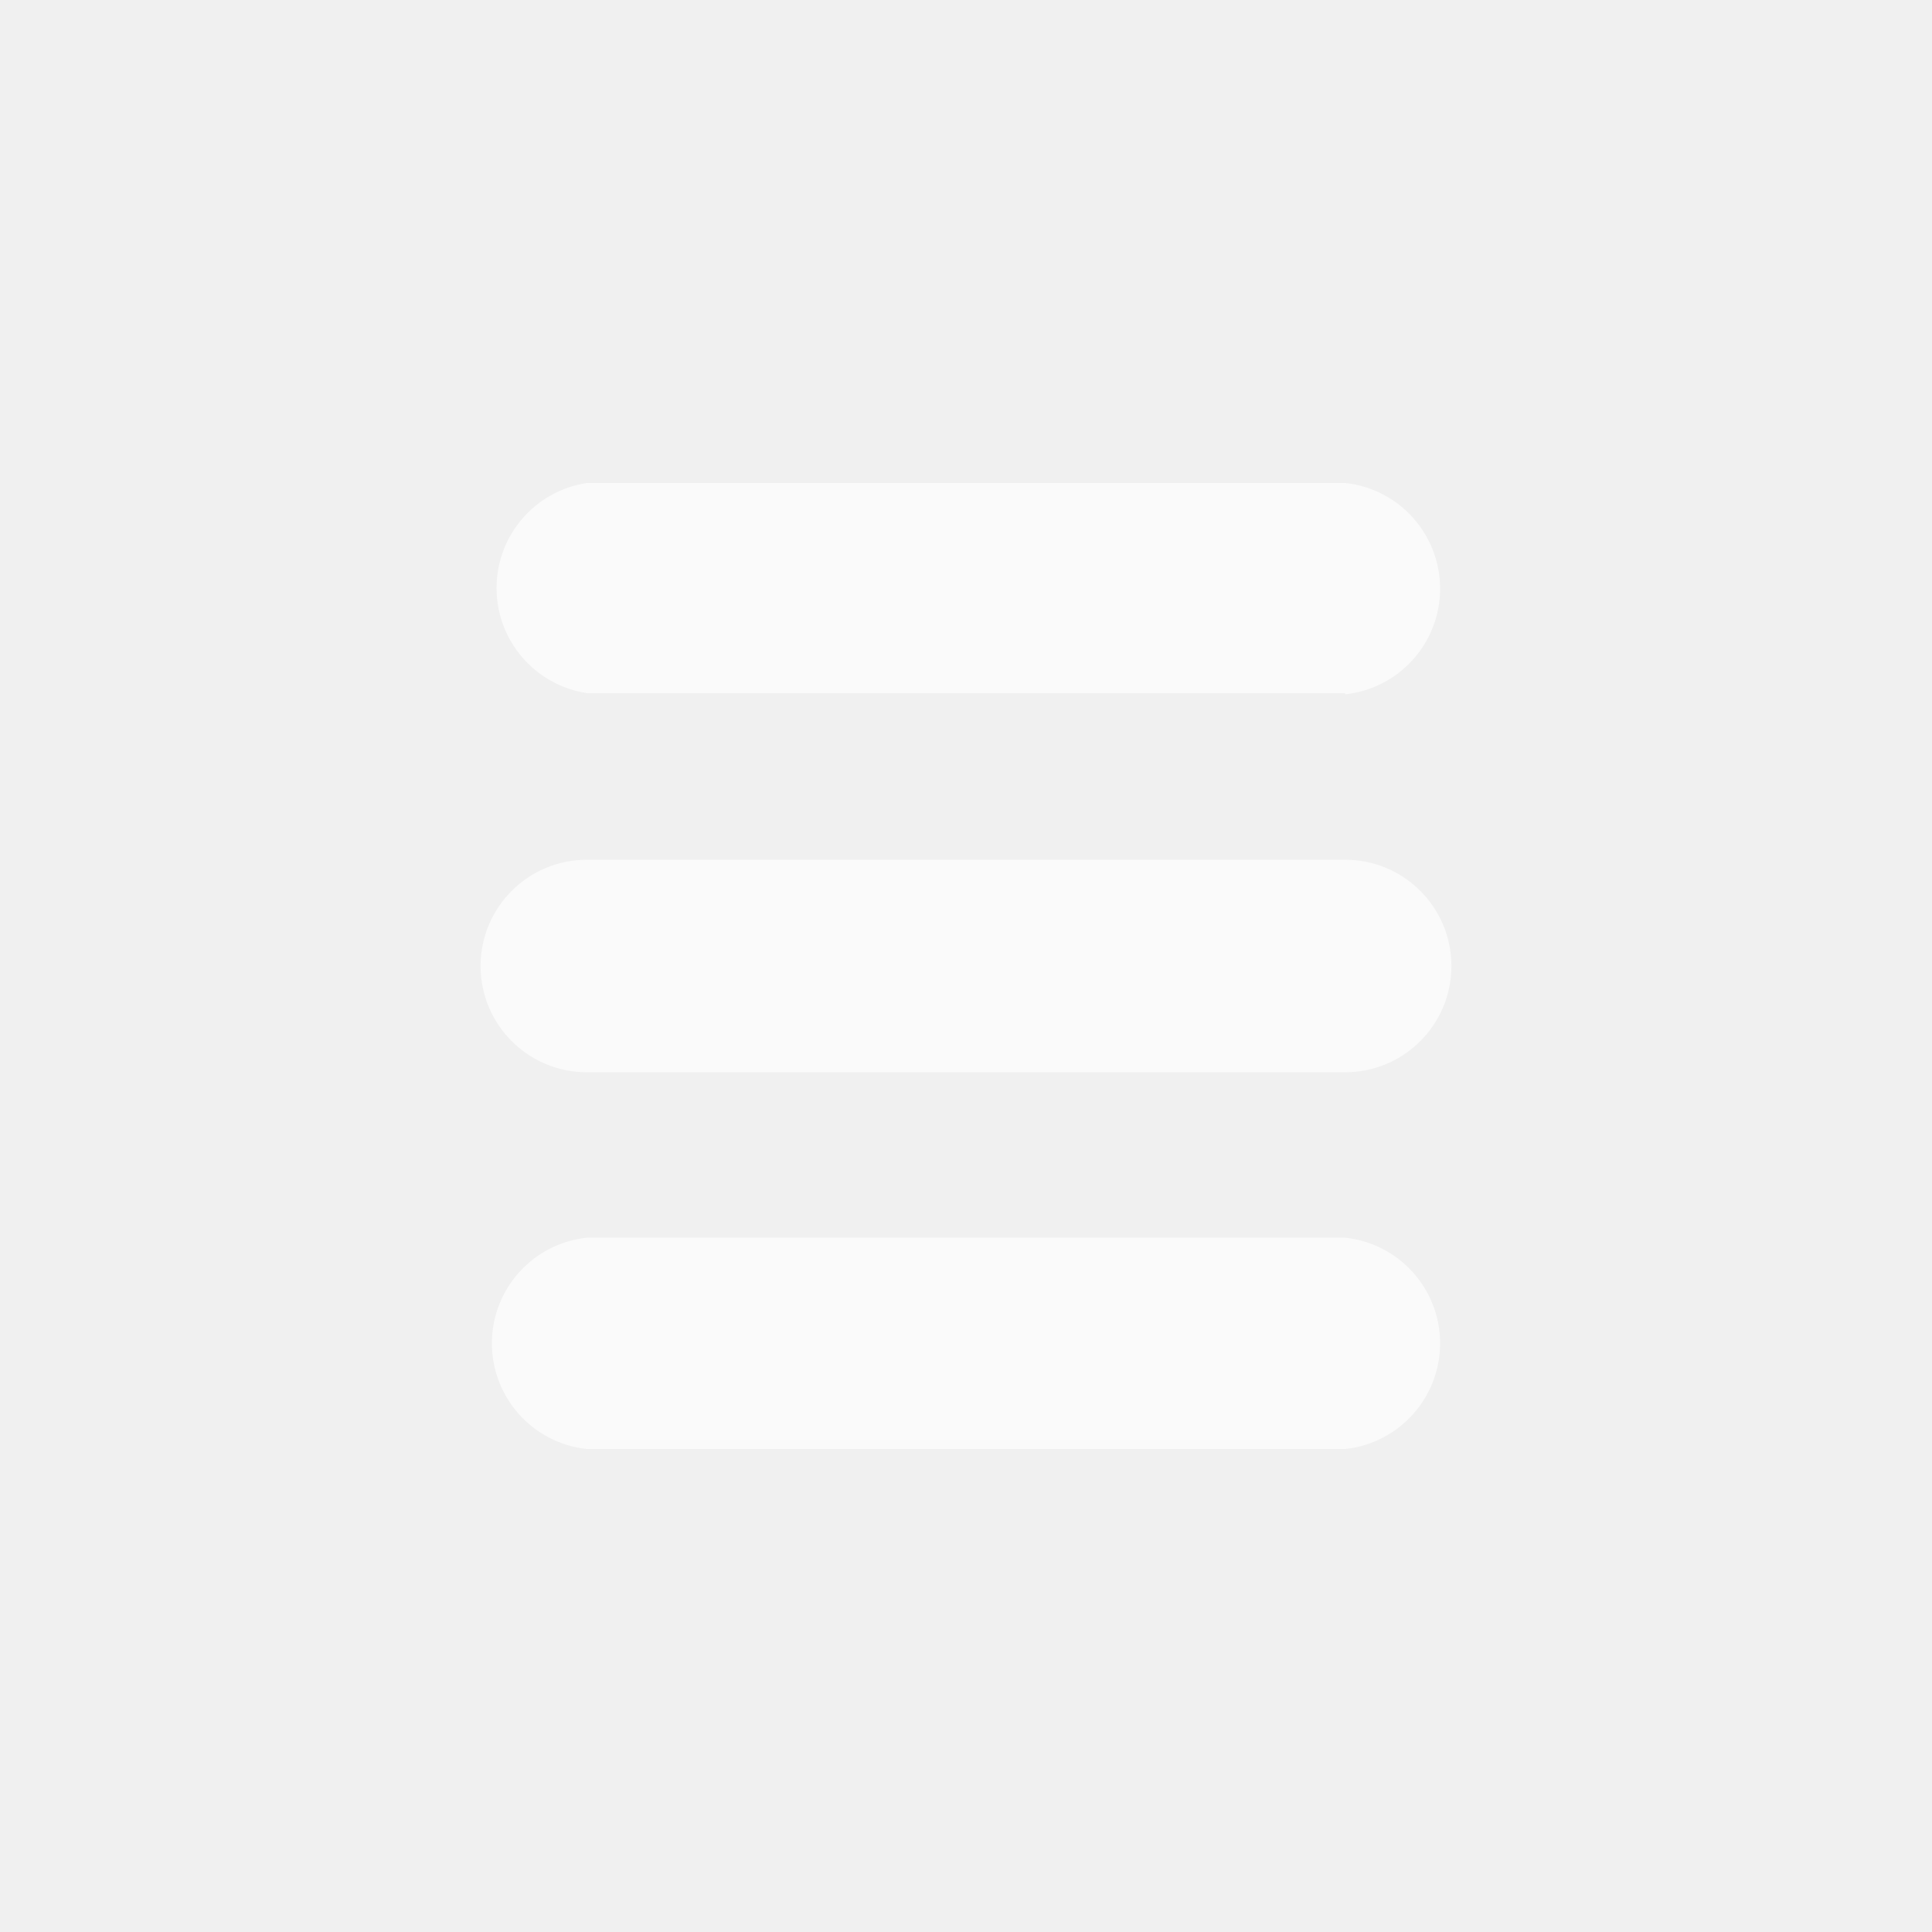
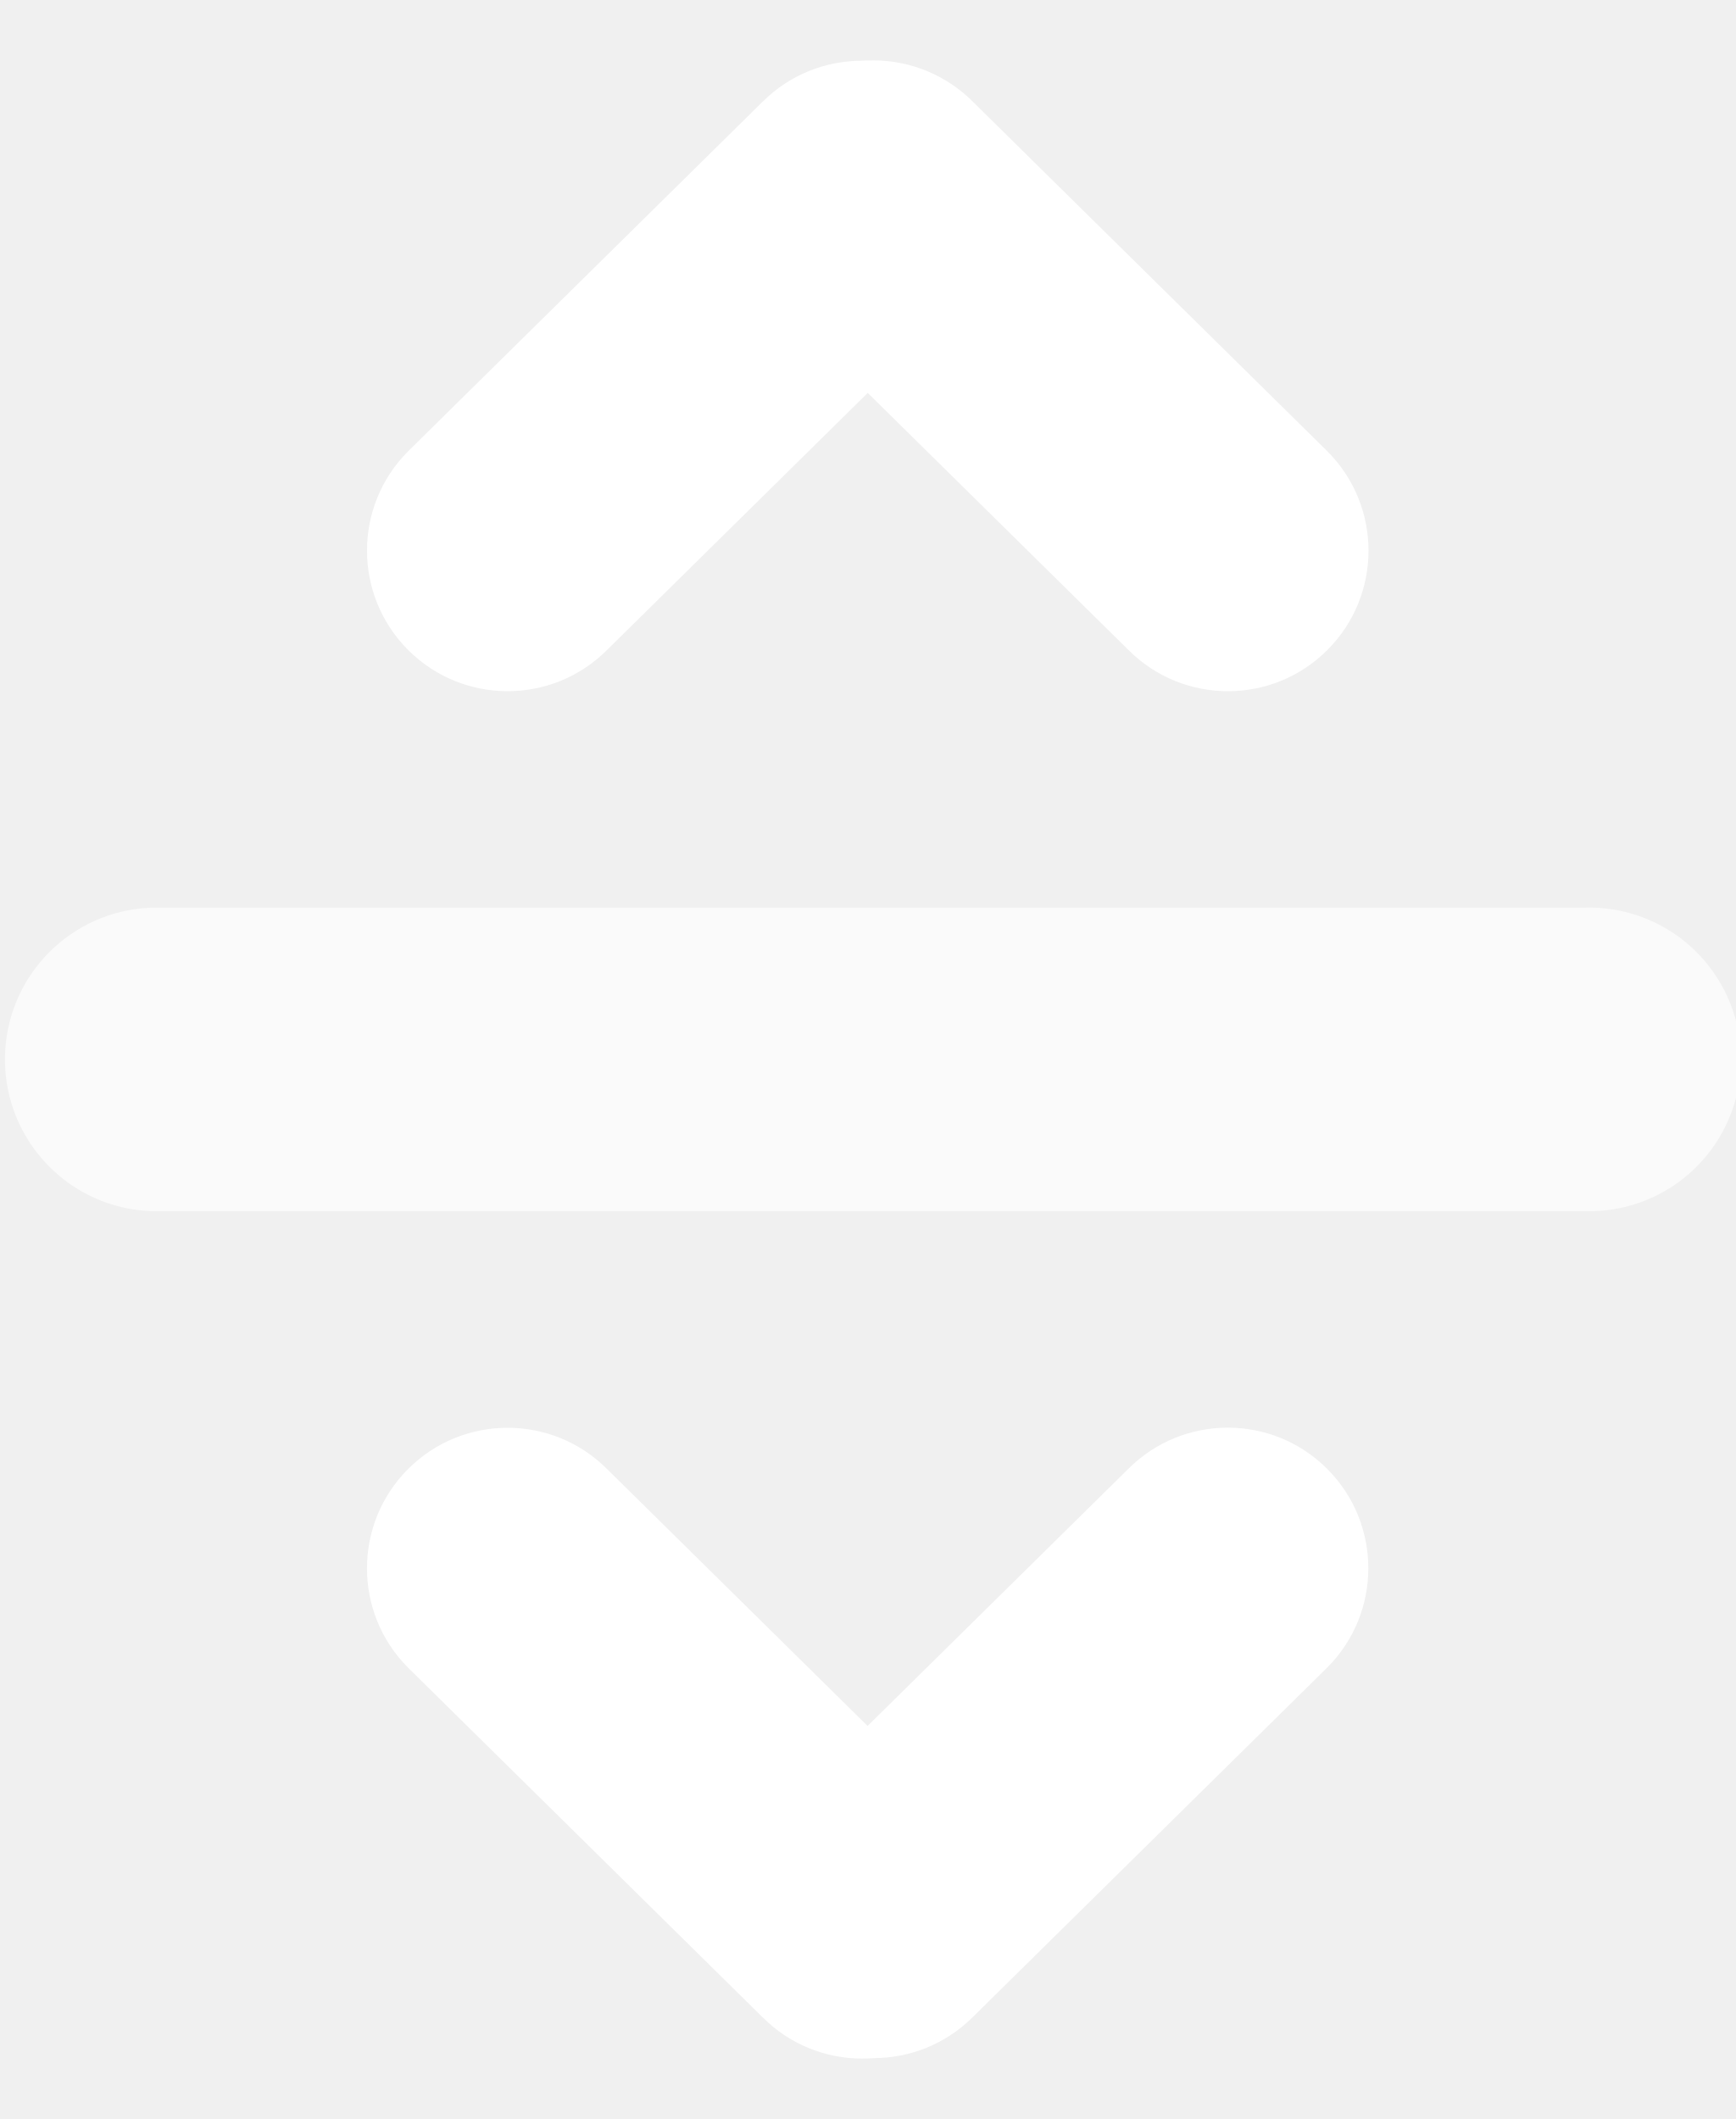
- <svg xmlns="http://www.w3.org/2000/svg" width="16" height="16" viewBox="0 0 16 16">
-   <g id="Layer_2" data-name="Layer 2">
-     <g id="content">
-       <circle cx="8" cy="8" r="8" style="fill:none" />
-       <line x1="4.86" y1="8" x2="11.14" y2="8" style="fill:#fafafa" />
-       <path d="M11.14,8.88H4.86a.88.88,0,0,1,0-1.76h6.28a.88.88,0,0,1,0,1.76Z" style="fill:#fafafa" />
-       <line x1="4.86" y1="11.13" x2="11.14" y2="11.13" style="fill:#fafafa" />
-       <path d="M11.14,12H4.86a.88.88,0,0,1,0-1.75h6.28a.88.88,0,0,1,0,1.75Z" style="fill:#fafafa" />
-       <line x1="4.86" y1="4.87" x2="11.14" y2="4.87" style="fill:#fafafa" />
-       <path d="M11.14,5.74H4.86A.88.88,0,0,1,4.86,4h6.28a.88.88,0,0,1,0,1.75Z" style="fill:#fafafa" />
-     </g>
-   </g>
+ <svg xmlns="http://www.w3.org/2000/svg" id="Component_45_1" data-name="Component 45 – 1" width="10.026" height="12.24" viewBox="0 0 10.026 12.24">
+   <path id="Path_592" data-name="Path 592" d="M1128.436,163.414h-7.273a.877.877,0,0,1,0-1.753h8.273a.877.877,0,1,1,0,1.753" transform="translate(-1120.287 -156.418)" fill="#fafafa" />
+   <path id="Path_665" data-name="Path 665" d="M.812,0A.813.813,0,0,0,0,.812L-.02,3.686a.812.812,0,0,0,1.624,0L1.624.812A.813.813,0,0,0,.812,0" transform="translate(5.045 12.225) rotate(-135)" fill="#fff" />
+   <path id="Path_667" data-name="Path 667" d="M.832,4.5A.813.813,0,0,1,.02,3.686L0,.811a.812.812,0,0,1,1.624,0l.02,2.874A.813.813,0,0,1,.832,4.5" transform="translate(1.784 9.06) rotate(-45)" fill="#fff" />
+   <path id="Path_668" data-name="Path 668" d="M.832,4.5A.813.813,0,0,1,.02,3.685L0,.811a.812.812,0,0,1,1.624,0l.02,2.874A.813.813,0,0,1,.832,4.5" transform="translate(8.24 3.18) rotate(135)" fill="#fff" />
+   <path id="Path_669" data-name="Path 669" d="M.832,0A.813.813,0,0,0,.02.812L0,3.686a.812.812,0,0,0,1.624,0L1.644.812A.813.813,0,0,0,.832,0" transform="translate(4.964 0) rotate(45)" fill="#fff" />
</svg>
